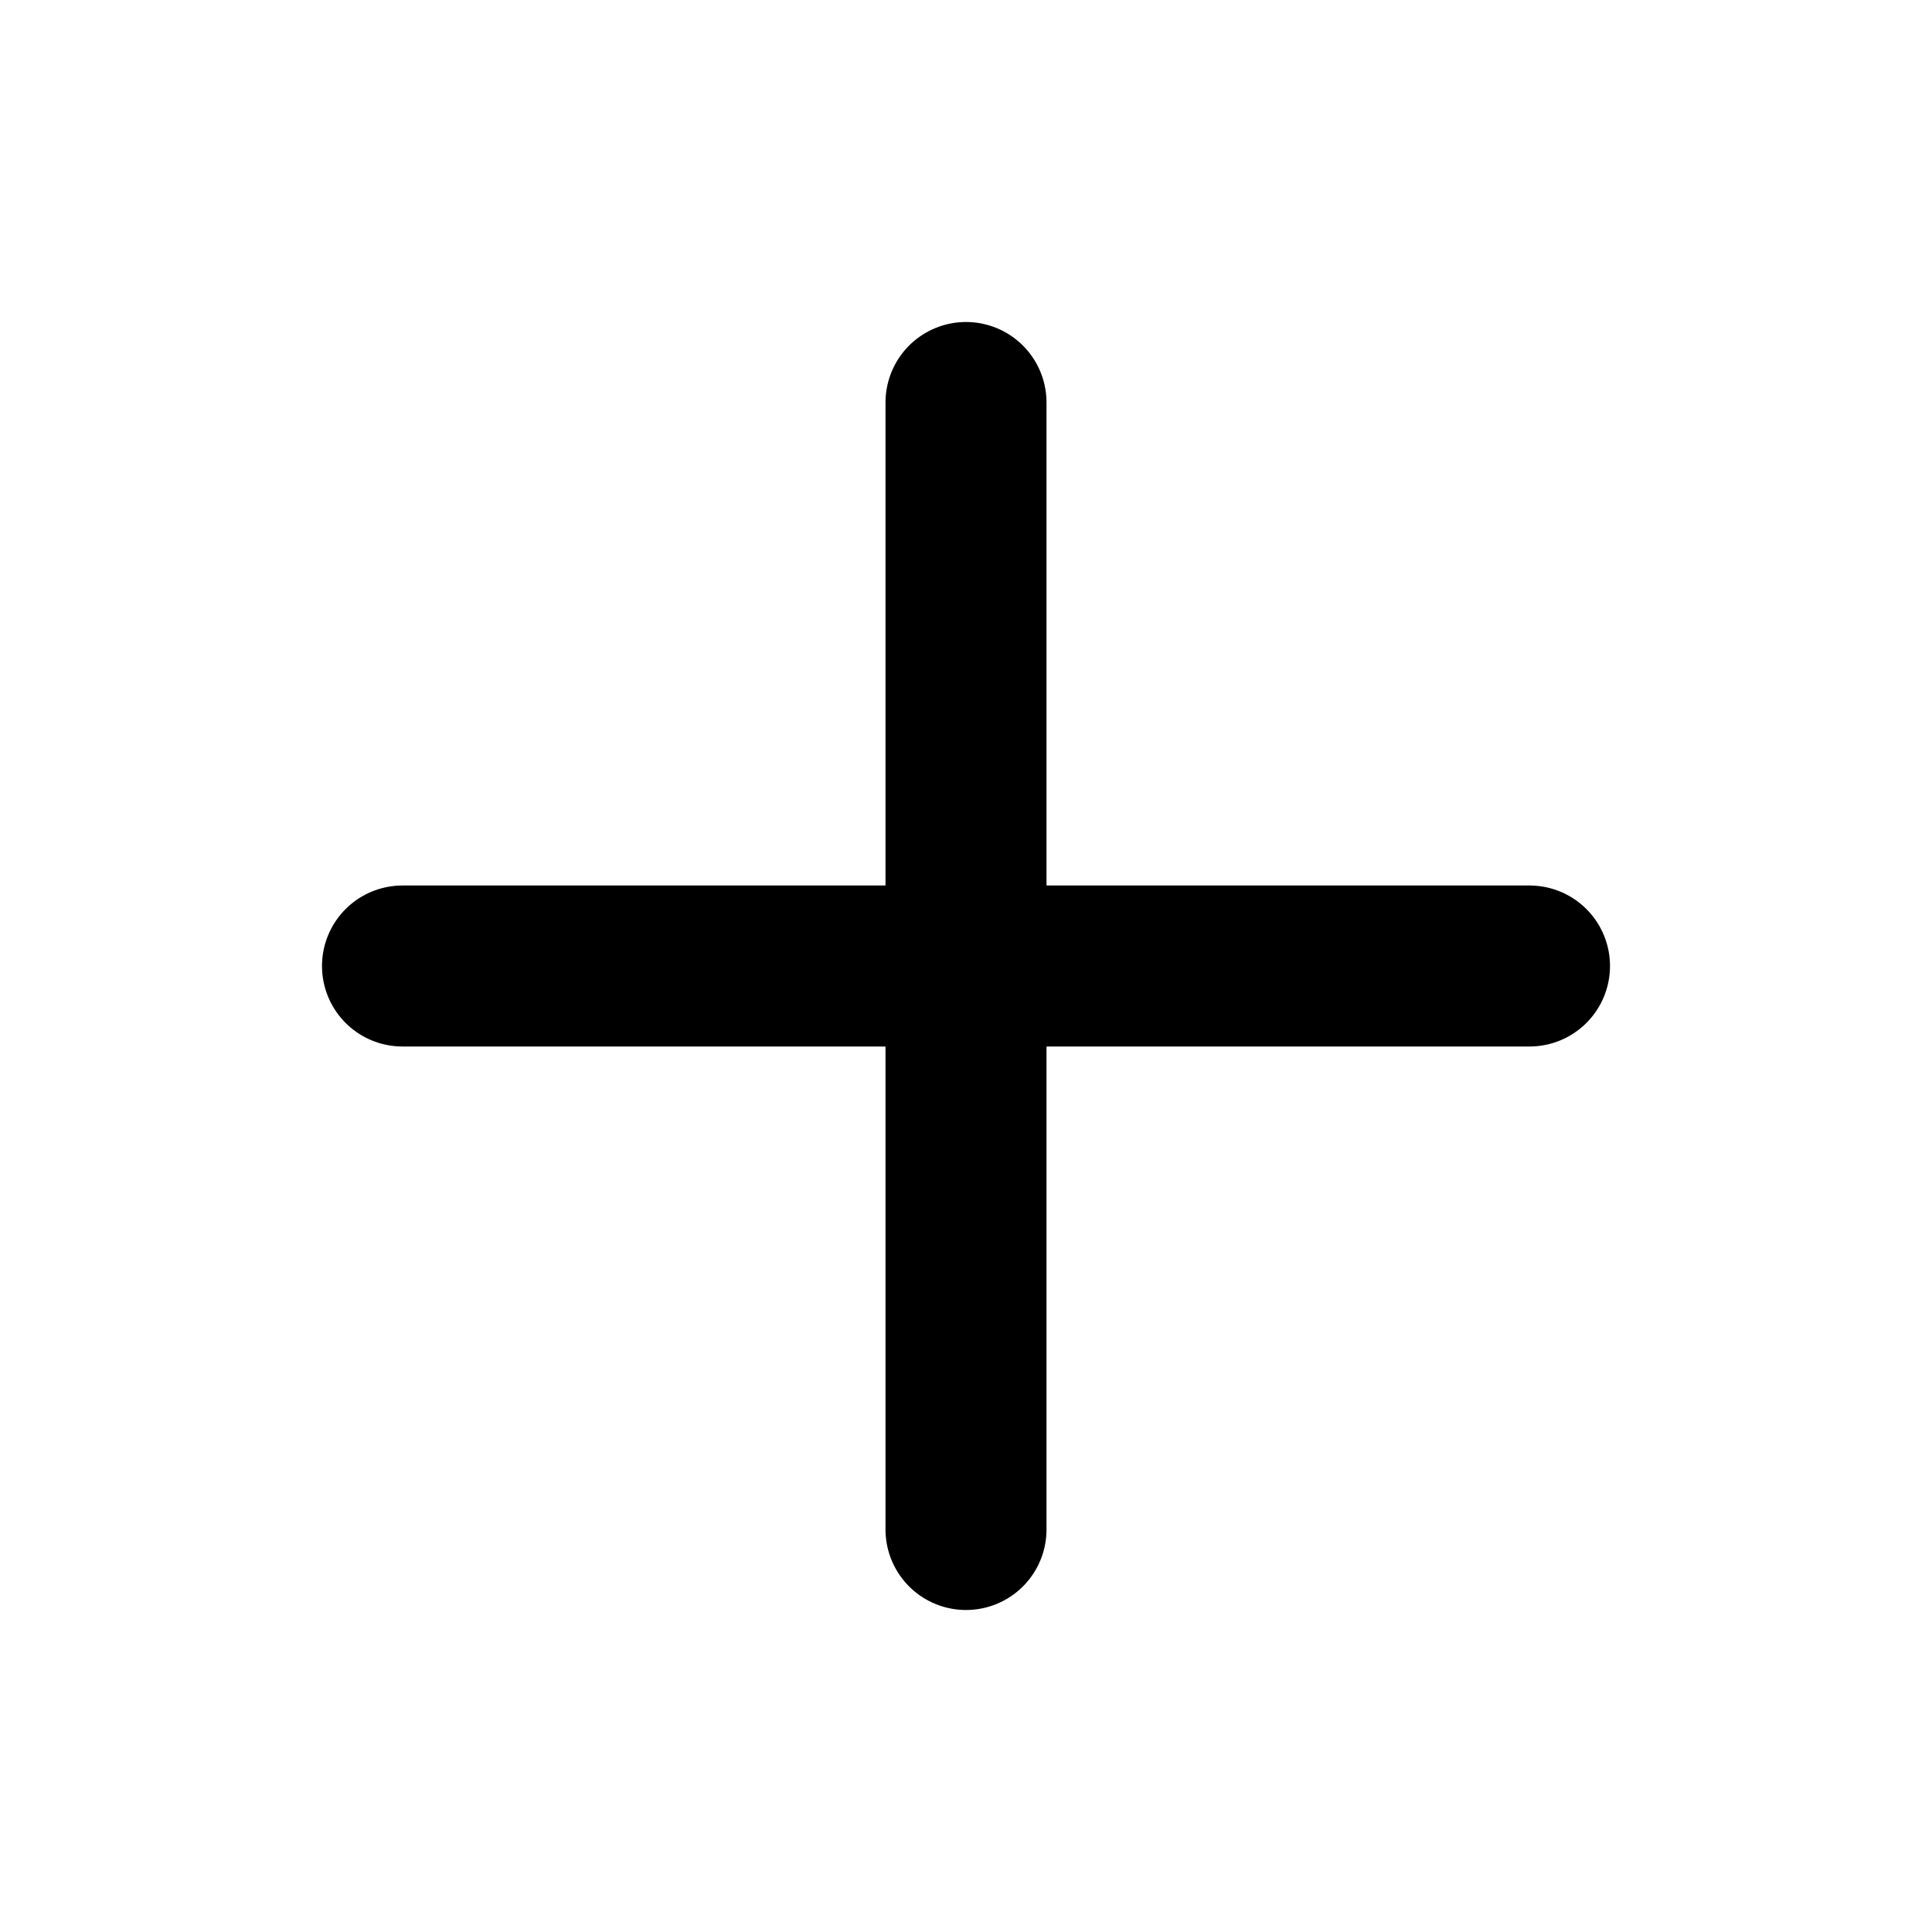
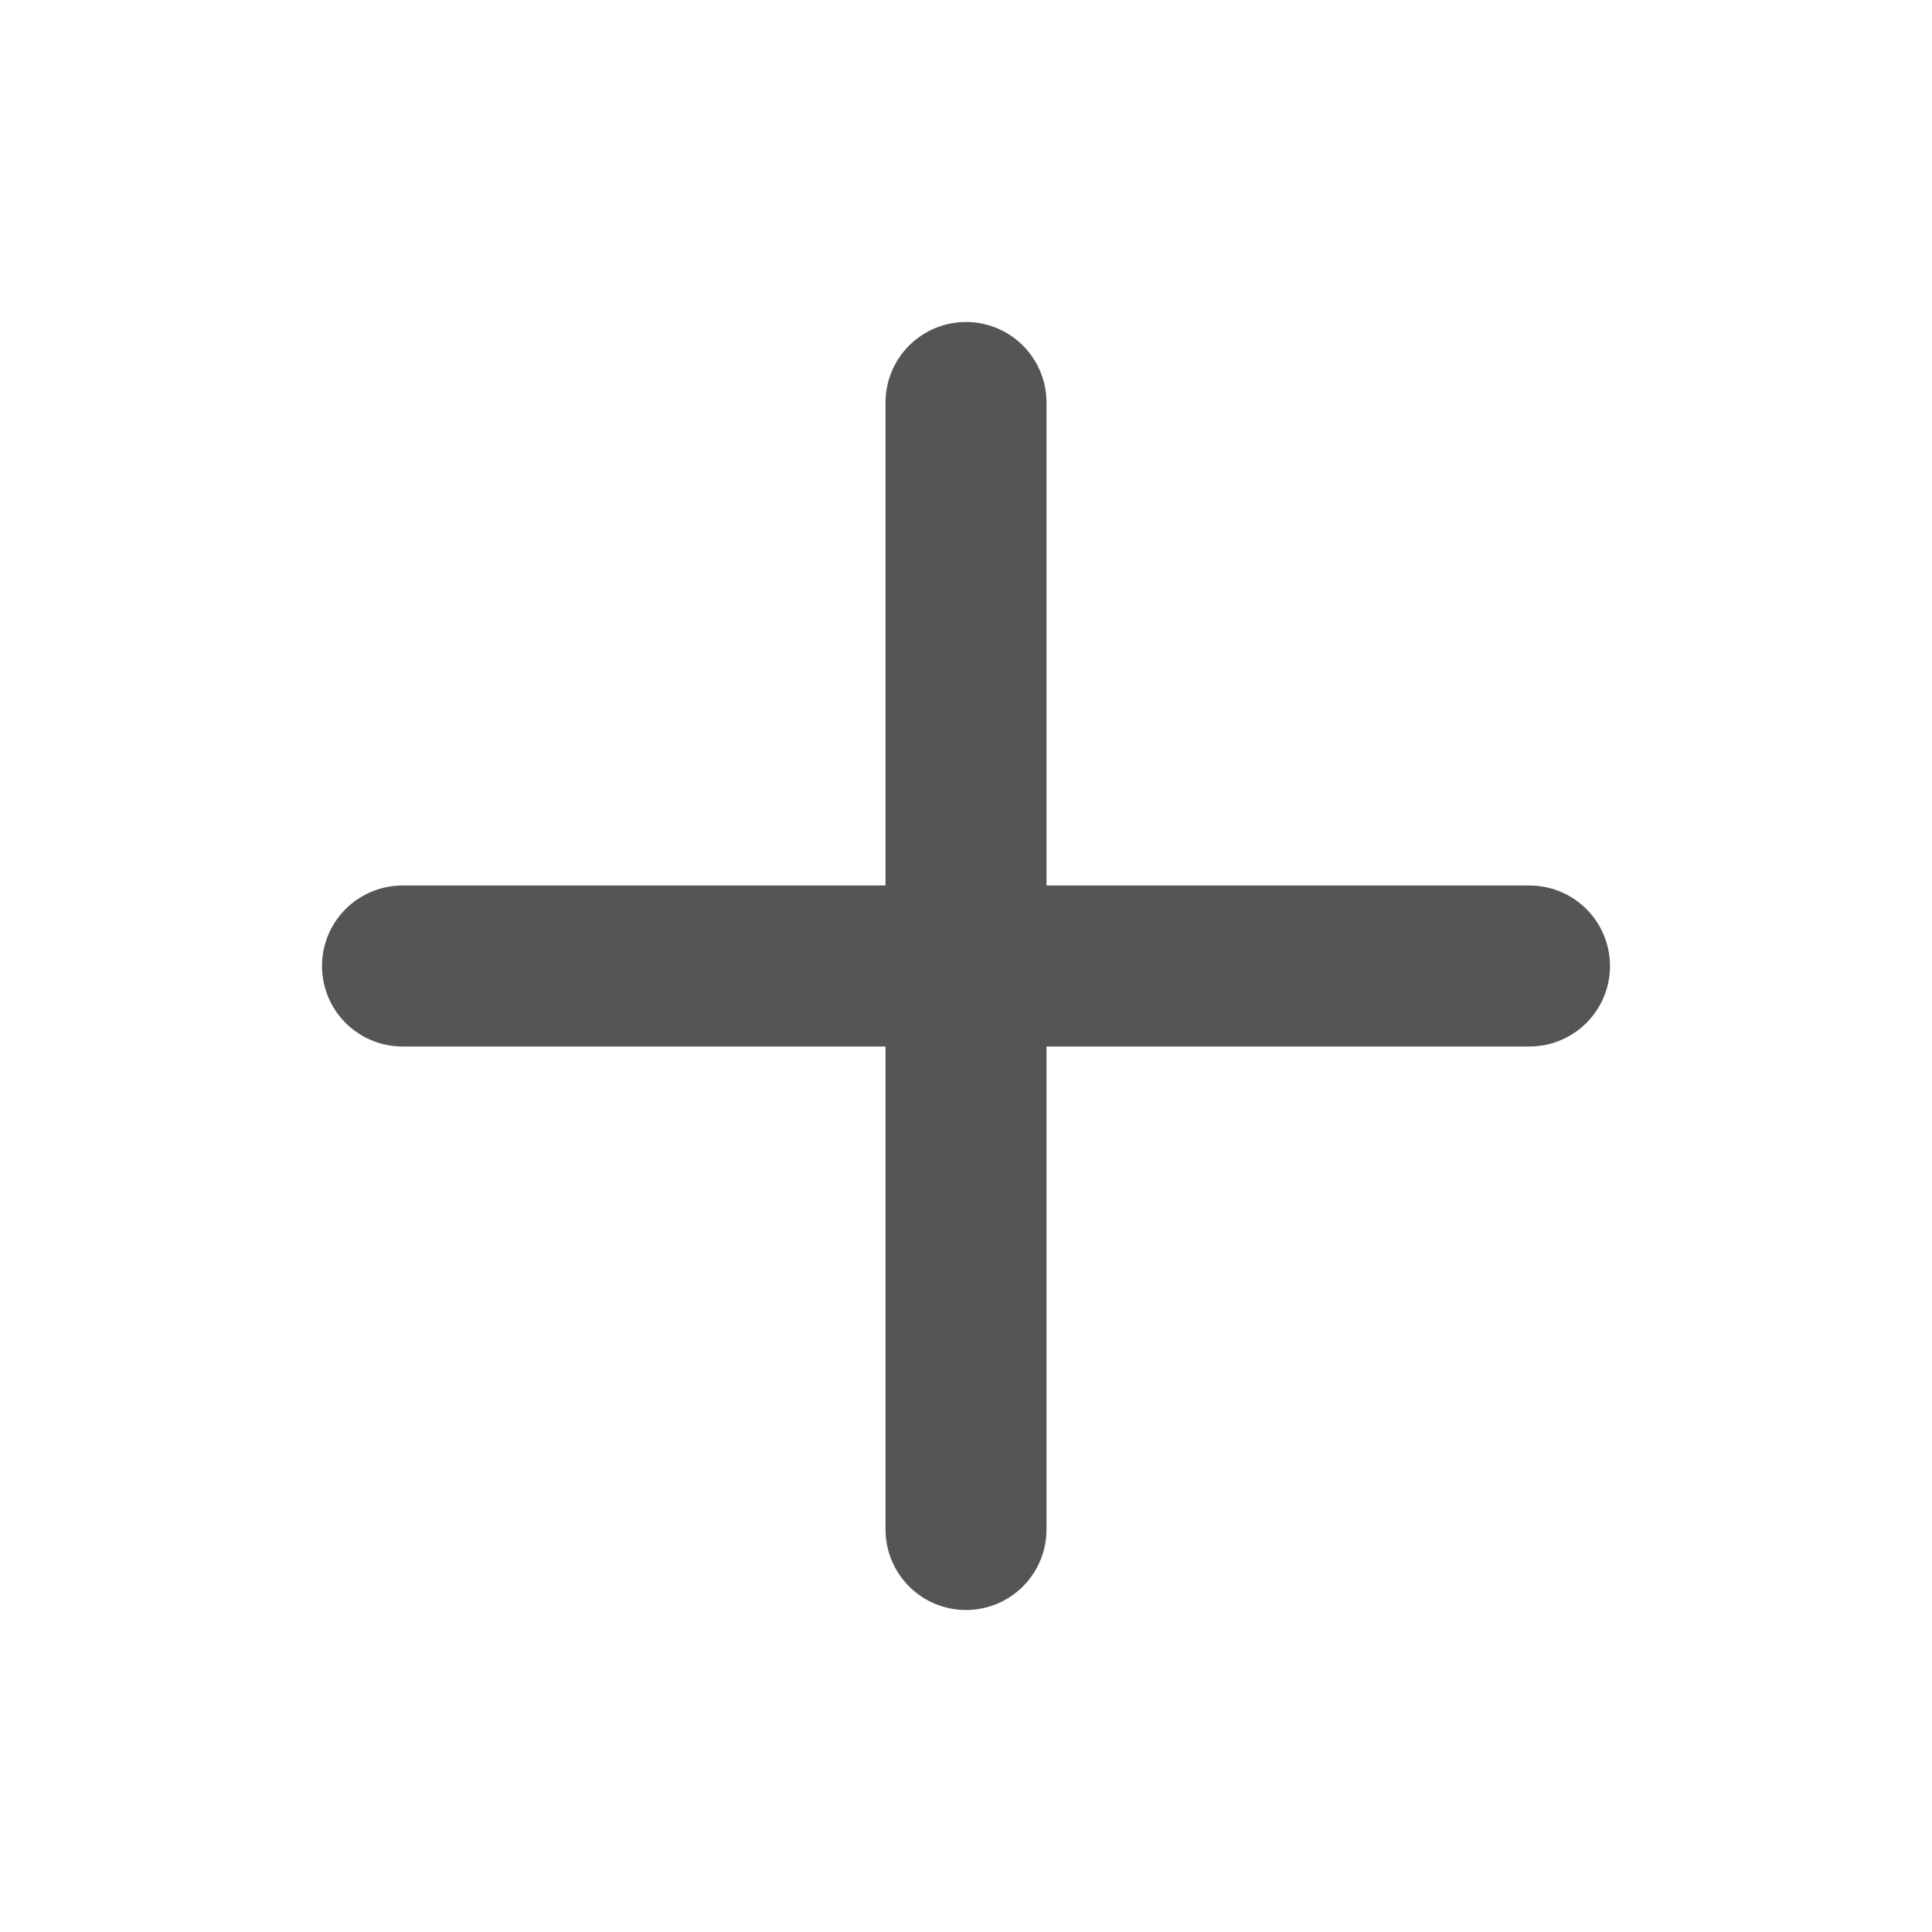
- <svg xmlns="http://www.w3.org/2000/svg" width="24" height="24" viewBox="0 0 24 24" fill="none" stroke="currentColor" stroke-width="2" stroke-linecap="round" stroke-linejoin="round" class="feather feather-plus">
+ <svg xmlns="http://www.w3.org/2000/svg" width="18" height="18" viewBox="0 0 24 24" fill="none" stroke="#555" stroke-width="2" stroke-linecap="round" stroke-linejoin="round" class="feather feather-plus">
  <line x1="12" y1="5" x2="12" y2="19" />
  <line x1="5" y1="12" x2="19" y2="12" />
</svg>
